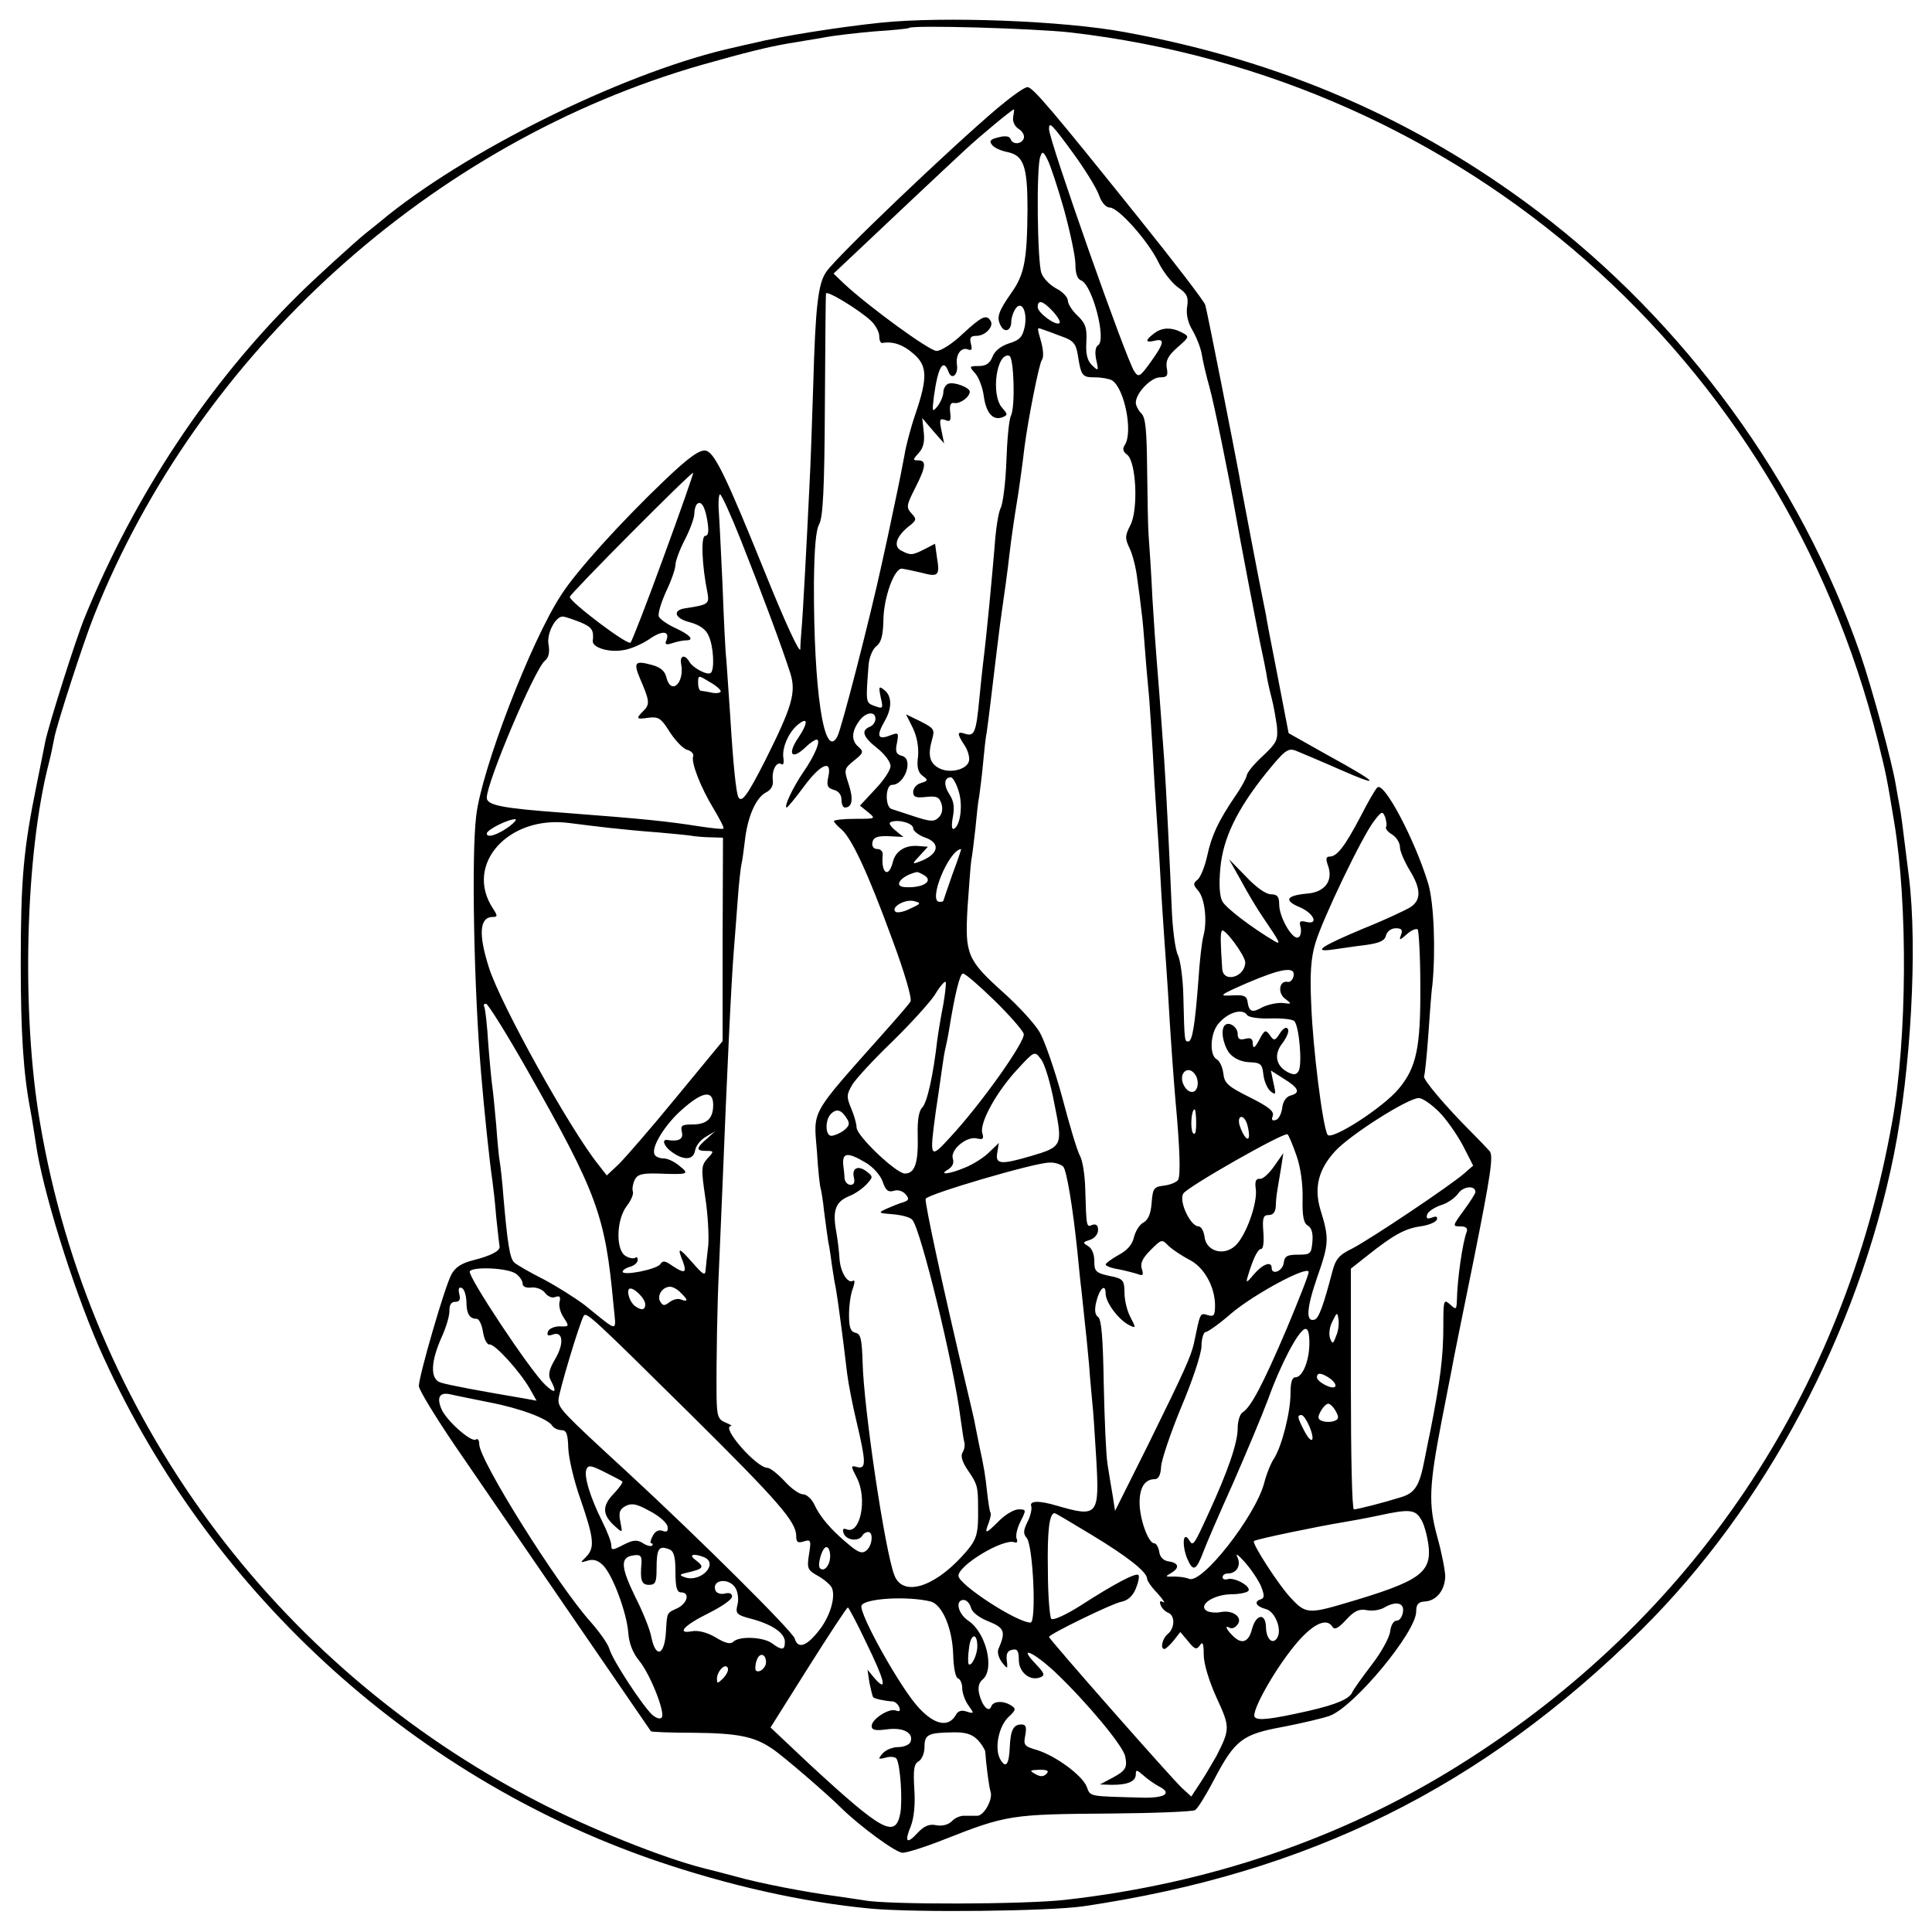
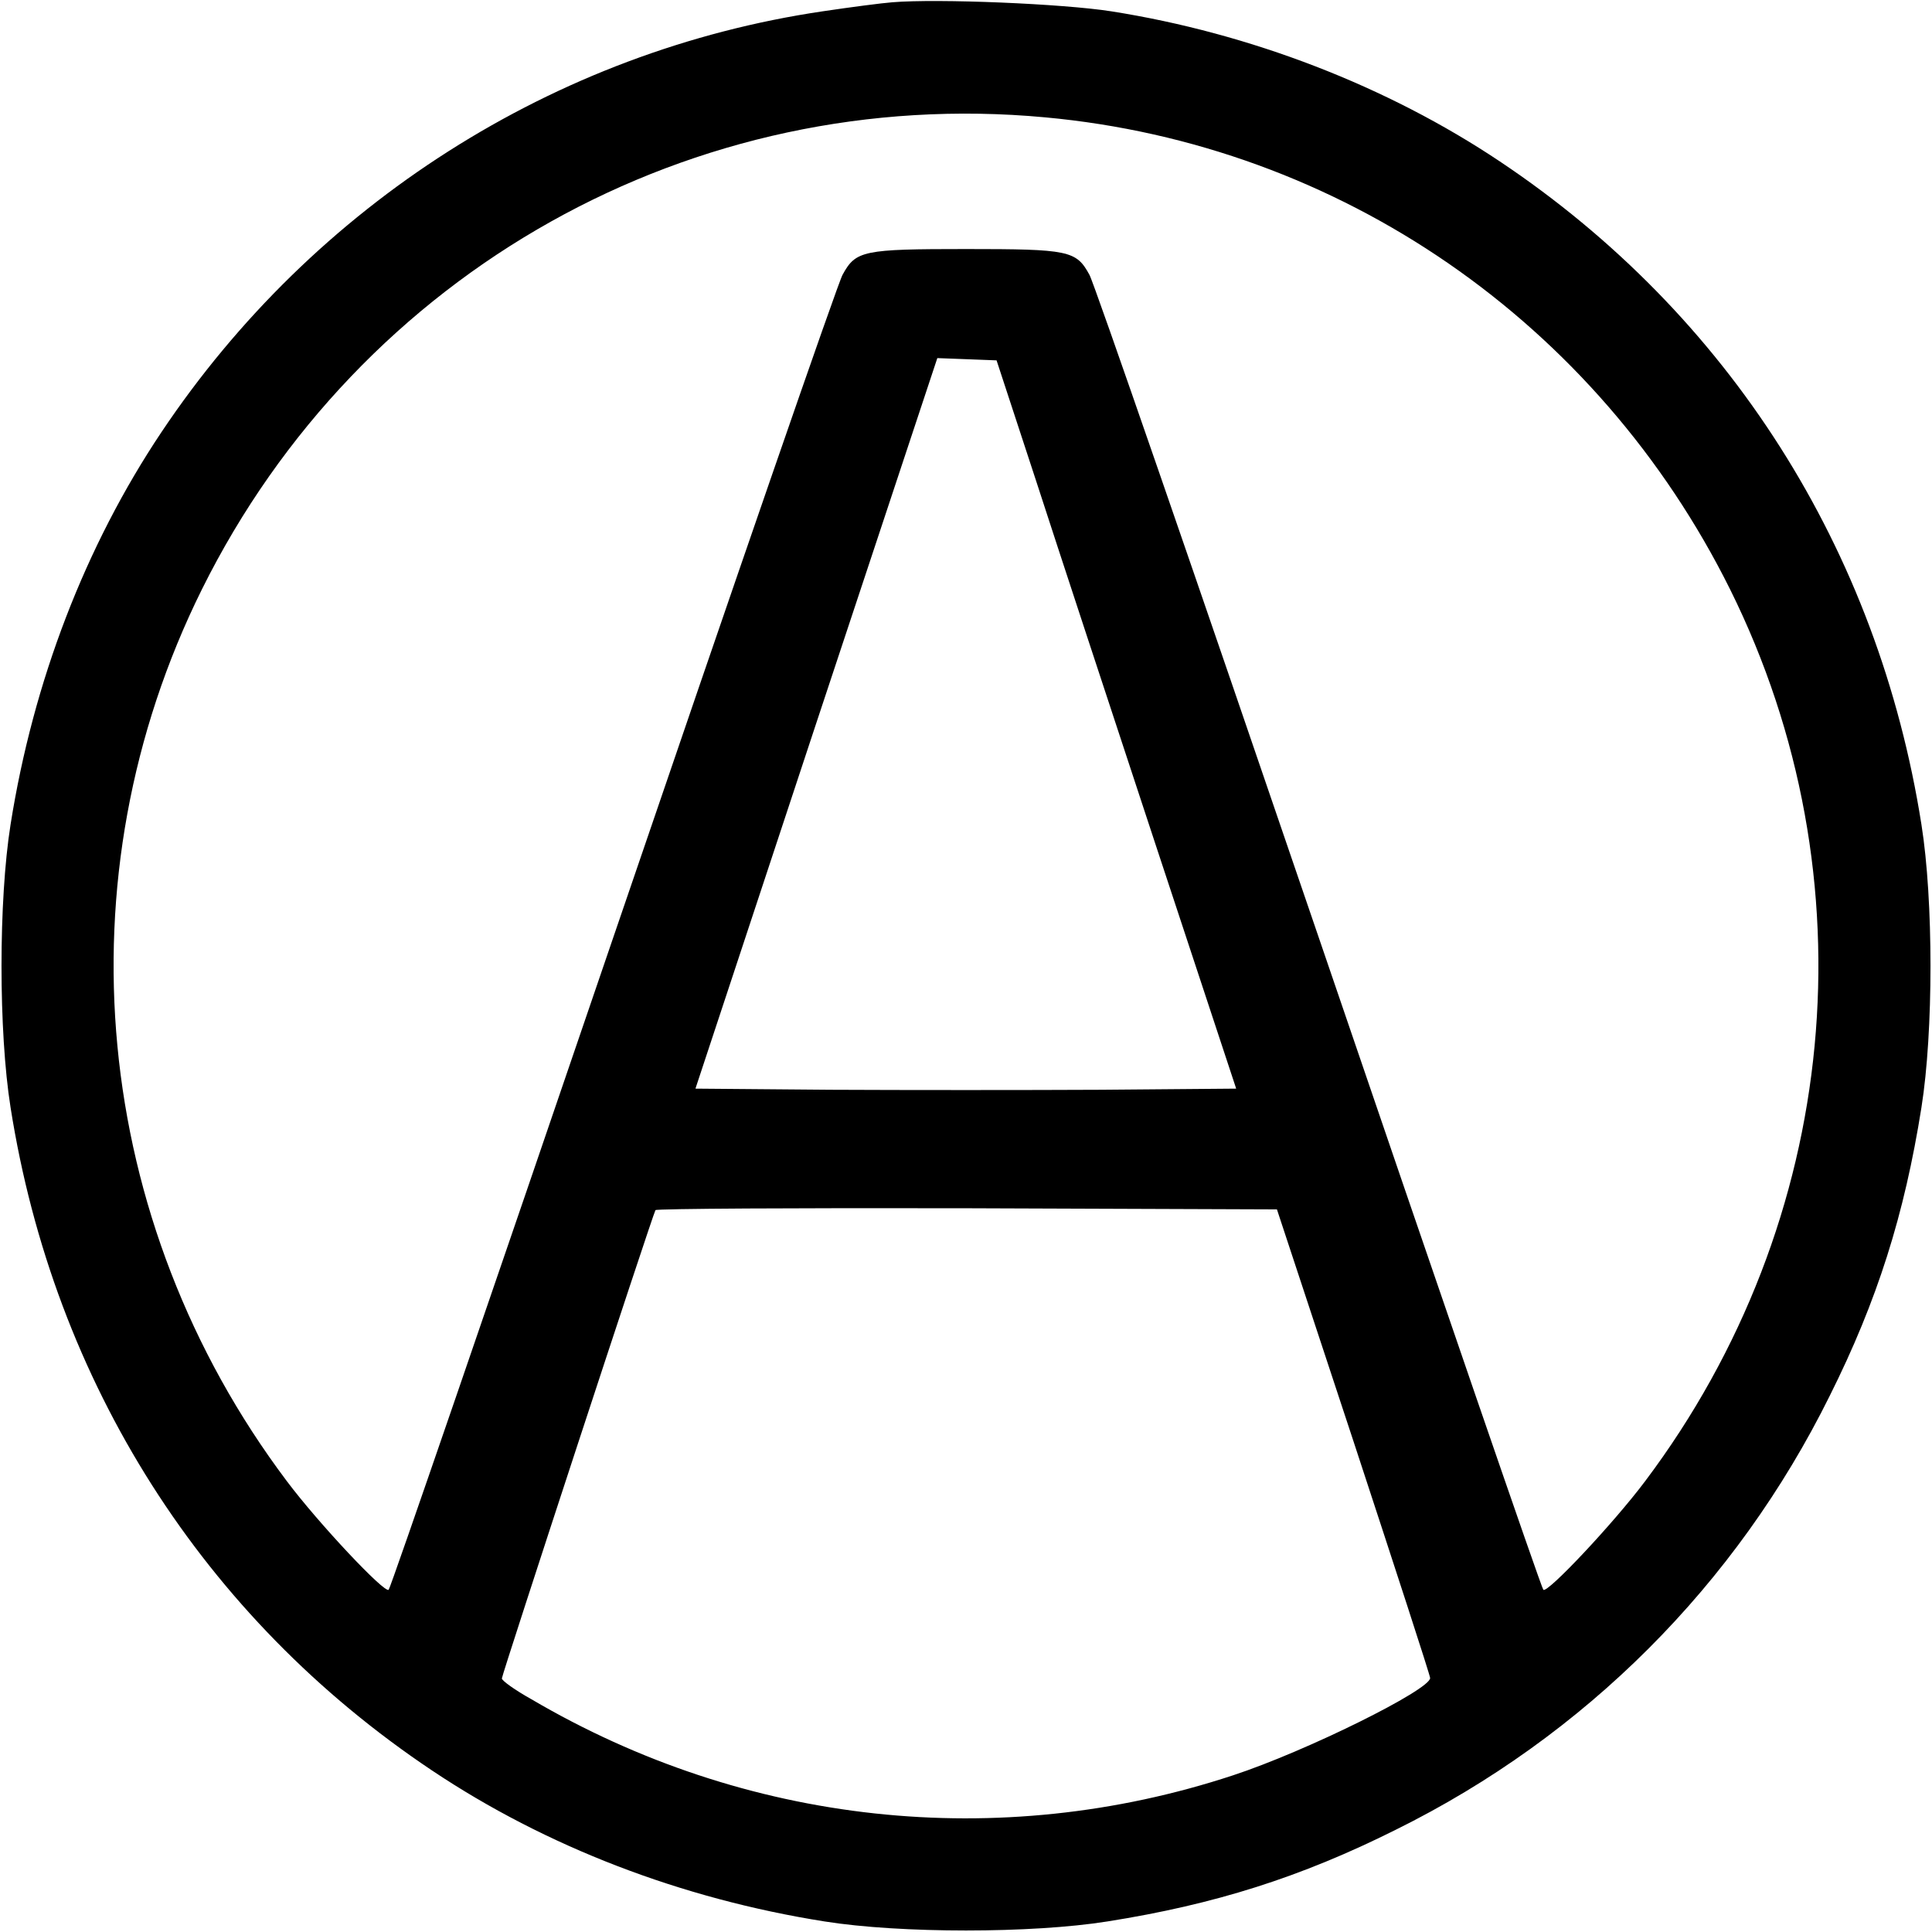
- <svg xmlns="http://www.w3.org/2000/svg" version="1" width="682.667" height="682.667" viewBox="0 0 512 512">
-   <path d="M233.5 6c-11.4 1.2-26.6 3.6-34.2 5.5-1.3.3-3.3.7-4.4 1-27.6 6-68.6 25.9-91.9 44.4-2.4 2-5.3 4.3-6.3 5.1-2.7 2.2-13.4 11.9-17.6 16.1-23.8 23.5-43.4 53.1-56.6 85.4-2.4 5.8-9.5 28.3-10.5 33-.4 2.2-1.5 7.4-2.3 11.5-3.5 17.2-4.2 25-4.2 47.5 0 18.3.7 28.9 2.5 38.4.5 2.6 1.1 6.6 1.5 9.1 1.7 12.2 9.7 37.8 16.6 53.7 28 63.7 82.1 113.8 147.4 136.3 19.6 6.7 39.2 11.1 57.2 12.8 12.2 1.1 46.9.7 56.3-.6 59.8-8.8 105.7-31.5 148-73.3 32.7-32.4 57.4-78.7 66.9-125.9 4.5-22.5 6.3-54.8 4-73.5-1.8-14.6-2.1-16.9-2.5-18.9-.2-1.2-.7-3.7-1-5.6-.9-5.7-6.3-25.7-9.4-34.7-15.9-45.8-46.5-87.8-85.6-117.4C375.1 31.5 339.3 16 298 8.5c-16.2-3-47.8-4.2-64.5-2.5zm50.2 2.6c104.2 12.1 188.6 86.3 214 187.9 2.2 8.9 2.3 9.4 4.3 21.5 3.6 21.8 3.4 57.1-.5 79-12.8 72.4-53 132.2-115 170.9-30.9 19.3-66 31.3-104.4 35.6-10.9 1.2-47.1 1.3-53.1.1-1.4-.2-4.7-.7-7.4-1.1-7.2-.9-20.3-3.4-26.6-5.2-3-.8-6.8-1.8-8.5-2.2-11-2.8-30.2-10.5-44.1-17.7-70-36.1-118.7-102.5-131.8-179.9-5-29.1-3.9-71.3 2.4-95.5.5-1.9 1.1-4.9 1.4-6.5.7-3.6 7.6-25 10.5-32.3C52.6 93.5 114.4 37.6 186.3 17.1c11.3-3.2 17.4-4.7 22.7-5.6 1.9-.3 6-1 9-1.5 3-.6 9.3-1.3 14-1.7 4.7-.3 8.7-.7 8.9-.9 1-.8 32.8.1 42.8 1.2z" />
-   <path d="M264.3 28.7C251.7 39.4 222 67.7 219 72c-2.2 3.1-2.9 9-3.5 30.5-.3 9.3-.7 21.3-1 26.5-.7 14.7-1.8 35.2-2.1 38-.1 1.4-.3 3.6-.3 5-.1 1.5-4.1-7.2-9.5-20.6-9.8-24.2-13-31-15.3-31.9-1.6-.6-4.5 1.4-11.3 7.9-11.6 11.1-23.3 24-27.3 30.3-8 12.2-21.1 46.3-22.5 58.5-1.3 10.5-.6 45.8 1.3 68.3.8 9.6 2.2 23.1 3 28.5.2 1.4.7 5.6 1 9.5.4 3.8.8 7.4.9 7.8.2 1.2-2.3 2.5-7.1 3.7-3.1.8-4.7 1.9-5.7 3.8-1.8 3.4-8.6 26.9-8.6 29.5 0 1 4.4 8.2 9.7 16 9.7 14.2 51.4 74.9 51.8 75.5.2.2 5.2.4 11.1.4 12 .1 16.3 1 21 4.2 2.9 1.9 14.7 12.1 18.3 15.7 5 4.9 14.5 11.9 16.3 11.9 1.1 0 5.9-1.5 10.7-3.4 17-6.7 18-6.8 44.6-7 11.6-.1 21.5-.5 22.2-.9.7-.4 2.9-4 4.9-7.8 5.7-10.9 7.6-12.3 18.6-14.3 5.1-1 10.6-2.3 12.2-2.9 6.5-2.4 22.9-22.2 22.9-27.6 0-2 .6-2.6 2.4-2.7 3-.2 5.2-3 5.3-6.6 0-1.5-.9-6.2-2.1-10.5-2.4-8.7-2.2-13.4 1.2-31 1.2-6 2.3-11.9 2.6-13.3.2-1.4 2.9-14.6 5.9-29.4 4.4-22 5.2-27.2 4.2-28.5-.7-.8-3-3.2-5-5.2-6.6-6.6-12.9-14-12.4-14.7.2-.4.7-5.2 1.1-10.7.4-5.5.8-11.6 1.1-13.5.9-9.1.4-21.8-1.1-26.8-3.5-11.6-11.8-27.3-13.5-25.5-.5.4-2.5 3.9-4.5 7.8-4.1 7.8-6.2 10.5-8.1 10.5-1 0-1.1.6-.5 2.3 1.5 4-.7 7.1-5.4 7.5-5.6.5-6.4 1.8-2.1 3.6 3.8 1.6 5.2 4.8 1.7 3.9-1.6-.4-1.9-.1-1.4 1.5.2 1.1 0 2.3-.6 2.6-1.5.9-5.1-5.3-5.1-8.7 0-2.1-.5-2.7-2.2-2.7-1.3 0-4-1.9-6.6-4.7l-4.5-4.6 3.2 5.7c1.7 3.2 4.4 7.7 6 10 4.3 6.3 4.6 7 3 6.1-6.1-3.6-13.1-8.9-14-10.7-.7-1.4-.9-4.5-.5-8.7.7-7.9 4.4-15.6 12.2-25.3 4.8-5.9 5.7-6.6 7.7-5.9 1.2.5 6.5 2.7 11.7 5 11.6 5.1 10.5 3.7-3.2-3.8l-10.3-5.8-2.2-11.4c-1.2-6.3-2.5-12.8-2.8-14.4-.3-1.7-.8-4.1-1-5.5-.3-1.4-.7-3.6-1-5-.3-1.4-1.7-8.6-3.1-16-1.4-7.4-2.8-14.6-3-16-1.2-6.5-8.5-43.7-9-45.2-.3-1-8.2-11.3-17.6-23-23.1-28.8-28.1-34.7-29.5-34.7-.7-.1-4.3 2.5-8 5.6zm4.2 2.3c-.2 1.2.4 2.5 1.5 3.2 1 .6 1.6 1.8 1.3 2.5-.6 1.6-3 1.7-3.5.1-.3-.7-1.4-.9-3.2-.4-2.2.5-2.5 1-1.7 2 .6.8 2.5 1.6 4.1 1.9 4.3.9 5.3 3.8 5.3 15.1-.1 13.4-.8 17.3-4.2 22.1-3.5 5-4.1 6.6-2.9 8.8 1 2 2.8 1.4 2.8-1.1 0-.9.5-2.4 1-3.2 1.6-2.6 3.3.3 2.6 4.4-.6 2.9-1.3 3.7-4.2 4.6-2.2.7-3.9 2.1-4.4 3.6-.7 1.7-1.7 2.4-3.6 2.4-2.6 0-2.6.1-1 1.9 1 1.1 2 3.8 2.3 6 .6 4.5 2.4 6.6 4.9 5.7 1.5-.6 1.5-.8 0-2.5-3.1-3.4-1.5-14.9 1.9-13.8 1.2.5 1.6 13.6.4 15.9-.5.9-1 6.3-1.2 12-.2 5.6-.9 11.2-1.5 12.4-.6 1.1-1.3 5.6-1.6 10-.6 7.2-2 22.6-3.1 31.4-.2 1.9-.7 6.2-1 9.5-.8 8.5-1.3 9.7-3.6 9-2.3-.8-2.4-.2-.3 3 .9 1.3 1.4 3.2 1.2 4.1-.4 2.3-5 3.5-7.9 2-2.5-1.3-3.1-3.4-1.9-7.6.8-2.7.5-3-3-4.8l-3.9-1.9 1.8 3.6c1.1 2.3 1.6 5 1.4 7.5-.4 2.9 0 4.3 1.2 5.2 1.5 1.1 1.5 1.3-.4 1.9-1.2.3-2.1 1.4-2.1 2.4 0 1.3.7 1.6 3.4 1.3 2.8-.3 3.5 0 4.1 1.8.4 1.4.2 2.7-.7 3.6-1.2 1.2-2.1 1.2-6.4-.2-2.7-.9-5.5-1.8-6.1-2-1.8-.5-1.7-6.4.1-6.4 3.4 0 5.8-6.9 2.6-7.7-1.5-.4-1.8-1.1-1.3-3.4.5-2.8.5-2.9-2.1-1.9-3 1.1-3.4 0-1.1-4 1.9-3.3 1.9-6.5-.1-8.1-1.5-1.2-1.6-1-1 1.9.7 3 .6 3.1-1.6 2.3-2.4-.9-2.4-.7-1.6-11.1.2-1.9 1.1-4.1 2.1-4.8 1.2-.9 1.7-2.8 1.8-6.5 0-6.2 2.9-14.3 5-14 .7.1 3.1.6 5.2 1.1 4.4 1.2 4.8.7 4-4.1l-.5-3.6-2.9 1.5c-3.2 1.6-3.6 1.6-6.1.3-2.1-1.1-1.3-3.7 1.9-6.3 2.2-1.7 2.3-2 .9-3.5-1.5-1.6-1.4-2.2.9-6.7 2.9-5.7 3.1-7.4.8-7.4-1.5 0-1.4-.2.2-2 1.2-1.3 1.6-3 1.3-5.5l-.4-3.7 2.9 3.4 2.9 3.3-.7-3.4c-.6-2.9-.5-3.3 1-2.8 1.3.6 1.6.2 1.3-2.1-.2-1.8.1-2.6 1.1-2.4 1.5.3 4.1-1.6 4.1-3 0-1.1-4.2-2.7-5.7-2.1-.7.3-1.3 1.3-1.3 2.2 0 1-.7 2.6-1.5 3.7-1.5 1.8-1.5 1.6-1-2.6 1.1-7.9 2.5-10.2 3.9-6.4.8 2.2 2.6.7 2.2-1.9-.4-2.7 1.1-4.8 2.9-4.1 1 .4 1.2 0 .8-1.5-.4-1.6-.1-2.1 1.5-2.1 2.3 0 4.7-2.5 3.7-4-1.1-1.8-2.4-1.1-7.4 3.5-2.6 2.5-5.7 4.5-6.9 4.5-1.9 0-17.8-11.6-24.5-17.8l-2.8-2.7 6.9-6.5c7.4-7 21.3-20.1 28.2-26.5 3.9-3.6 12.2-10.5 12.7-10.5.1 0 0 .9-.2 2zm15.9 9.6c3 4.1 6.1 9.1 6.8 11 .7 2.1 1.9 3.4 2.9 3.4 2.3 0 10.2 8.9 12.9 14.5 1.2 2.5 3.5 5.4 5.1 6.6 2.5 1.7 2.9 2.6 2.5 5.2-.3 2 .2 4.2 1.4 6.2 1 1.7 2.2 4.6 2.5 6.5.3 1.9 1.2 5.7 2 8.5 1.2 4.2 5.3 24.4 6.9 33.5.6 3.7 6.4 34.1 7.1 37 .3 1.4.8 3.8 1.1 5.5.2 1.6.9 4.6 1.4 6.5.5 1.9 1.1 5.3 1.4 7.5.3 3.6 0 4.3-3.7 7.8-2.3 2.1-4.2 4.4-4.3 5.2-.1.7-1.5 3.3-3.2 5.7-4.3 6.4-6.1 10.1-7.3 15.7-.6 2.7-1.7 5.5-2.5 6.2-1.3 1-1.2 1.4.1 2.9 1.8 2 2.5 8.2 1.4 12.1-.4 1.5-1 6.7-1.3 11.5-.9 11.9-1.6 16.4-2.7 16.4-1 0-1 0-1.3-12-.1-4.7-.8-9.5-1.4-10.8-.7-1.2-1.5-7-1.7-13-.5-11.7-1.4-30.5-2-39.2-1-14.1-1.7-22.8-2-26.5-.2-2.2-.7-9.4-1.1-16-.3-6.6-.8-14-1-16.5-.2-2.5-.3-10.4-.4-17.7-.1-10.2-.4-13.6-1.5-14.7-.8-.8-1.5-2.1-1.5-2.9 0-2.5 4-6.7 6.4-6.7 1.9 0 2.2-.4 1.8-2.5-.3-1.9.3-3.2 2.8-5.4 3.2-2.8 3.3-2.9 1.2-4-2.7-1.4-5.3-1.4-7.4.3-2.4 1.8-2.3 2.5.2 1.9 2.8-.7 2.5.7-1.1 5.7-2.8 3.9-3.2 4.1-4.3 2.4-2.1-3-22.6-61.2-22.6-64.2 0-2.1.7-1.4 6.4 6.4zm-2.4 15c1.6 5.9 3 12.4 3 14.5 0 2.3.5 3.9 1.5 4.2 3 1.2 6.8 15.8 4.5 17.2-.7.4-.9 1.9-.5 3.8.7 3.1.6 3.1-1.1 1.5-1.3-1.3-1.7-3-1.5-6.3.2-3.7-.3-4.9-2.4-6.9-1.4-1.3-2.5-3.1-2.5-3.9 0-.9-1.4-2.4-3-3.2-1.7-.9-3.5-2.7-4-4.1-1.1-2.8-1.4-28.3-.3-30.9.5-1.5.8-1.4 1.9.8.7 1.3 2.7 7.3 4.4 13.3zM230.8 85c1.2 1.1 2.2 3 2.2 4 0 1.1.3 1.9.8 1.9 2.7-.5 5.5.4 8.1 2.7 3.9 3.2 4 6.4.7 16.1-1.3 3.8-2.6 8.8-2.9 10.9-.4 2.1-1.5 7.9-2.6 12.9-1 4.9-2.6 12.3-3.5 16.3-3 13.8-10.6 43.4-11.7 45.4-3.5 6.5-6.3-12.2-6.2-40.8.1-8.9.5-13.9 1.4-15.5 1-1.8 1.4-9.6 1.5-31.4.1-16 .2-29.3.3-29.7.1-1 8.8 4.3 11.9 7.2zm48.2-2.5c1.3 1.4 2.1 2.8 1.8 3.1-.9.9-5.8-2.7-5.8-4.2 0-2.1 1.4-1.7 4 1.1zm2.2 6.6c3.2 1.1 3.9 1.9 4.4 4.8.9 5.8 1.2 6.1 4.6 6.1 1.8 0 3.8.4 4.5.8 3.3 2.1 5.6 13.7 3.4 17.1-.7 1-.5 1.8.6 2.6 2.4 1.8 3 14.4.9 18.6-1.5 2.9-1.5 3.6-.2 6.3.8 1.7 1.7 5.3 2 8.1.4 2.7.9 6.6 1.1 8.5.3 1.9.7 6.9 1 11 .3 4.1.8 9.3 1 11.5.2 2.2.6 8.9 1 15 .3 6 .8 13.5 1 16.5.2 3 .7 10.2 1 16 .3 5.8.8 13 1 16 .2 3 .7 9.5 1 14.5.7 12.4 1.5 23.1 2 29 1.2 12.9 1.4 20.1.7 21.2-.4.6-2.1 1.3-3.7 1.5-2.7.3-3 .7-3.3 4.5-.2 2.9-.9 4.6-2.2 5.3-1 .5-2.1 2.3-2.5 3.9-.4 1.9-1.8 3.5-4.1 4.7-1.8 1-3.4 2.2-3.4 2.5 0 .4 1.6 1 3.6 1.3 1.9.4 4.2 1 5.1 1.3 1.2.5 1.4.1.9-1.4-.5-1.5.2-2.9 2.3-5 2.9-2.9 3-3 4.8-1.1 1.1 1 3.5 2.6 5.4 3.6 3.9 1.9 6.8 7 6.9 12 0 2.9-.3 3.2-2 2.7-2-.6-1.9-.7-3.6 7.5-.8 3.5-2.4 7.1-12.2 27l-8.7 17.4-.6-3.9c-.4-2.2-1-6-1.4-8.5-.4-2.5-.8-12.1-1-21.4-.2-12-.6-17-1.5-17.6-.8-.5-1-1.8-.5-3.9.8-3.5 2.5-5.2 2.5-2.3 0 2.3 3.3 6.8 6.1 8.3 2 1 2 .9.5-2-.9-1.6-1.6-4.6-1.6-6.5 0-3.1-.4-3.6-2.7-4.2-5-1-5.3-1.3-5.3-4.3 0-1.8-.7-3.4-1.7-3.9-1.4-.9-1.4-1 .5-1.6 1.3-.4 2.2-1.6 2.2-2.6 0-1.3-.5-1.7-1.5-1.4-1.6.7-1.6.7-1.9-9.6-.1-3.6-.7-7.5-1.4-8.7-.7-1.2-2.8-8.2-4.7-15.5-2-7.3-4.7-15.1-6-17.3-1.3-2.2-5.5-6.8-9.4-10.3-9.8-8.8-10.4-10.2-9.7-22.6.4-5.6.8-11.3 1-12.6.3-1.4.7-5.2 1.1-8.5.3-3.3.7-7.1 1-8.5.2-1.4.7-5.2 1-8.5.3-3.3.7-7.1 1-8.5.2-1.4.6-4.5.9-7 1.1-9.2 2.7-22.6 3.1-25 .7-4.8 1.5-10.5 2-15 .5-4.4 1.5-11 2-14 .3-1.5 1.6-10.9 2-14.5 1-7.7 3.9-22.2 4.6-23.1.5-.6.4-2.5-.1-4.5-1.2-4.3-1.3-4.2.3-3.6.6.2 2.9 1 4.9 1.8zm-105.3 58.4c-4.4 12.1-8.4 22.4-8.8 22.8-.8.8-16.1-10.8-16.1-12.1 0-.8 32.3-33.3 32.7-32.9.1.2-3.4 10.2-7.8 22.2zm20.5-4.2c5.2 13.1 11 28.6 13.1 35.3 1.5 5 .4 8.7-6.8 23.1-4.6 9-6.1 11.1-7 9.6-.6-1-1.4-8.5-2.2-21.8-.4-5.5-.8-12-1-14.5-.3-2.5-.7-11.3-1-19.5-.4-8.3-.8-17.1-1-19.8-.2-2.6 0-4.7.3-4.7.4 0 2.9 5.5 5.6 12.3zm-8.9-5c.4 2.5.2 3.7-.6 3.7-1.2 0-.9 7.8.6 15.2.5 2.8.2 3.1-5.9 4-3.5.5-2.8 2.7 1.2 3.7 2.6.7 4.3 1.9 5 3.6 1.3 2.8 1.6 8.8.6 9.8-.8.8-4.7-1.2-5.7-2.9-1.2-2.1-2.6-1.7-2.2.5 1 5.1-2.7 8.5-3.9 3.6-.4-1.7-1.6-2.7-3.9-3.3-4.4-1.2-4.9-.7-3.1 3.6 2.5 5.8 2.7 6.8 1 8.5-2.2 2.2-2 2.4 1.3 1.9 2.6-.3 3.3.1 5.6 3.8 1.5 2.3 3.6 4.5 4.6 4.7 1.1.3 1.8 1.1 1.6 1.7-.6 1.7 2 8.3 5.4 13.9 1.6 2.7 2.9 5.1 2.6 5.3-.2.2-3-.1-6.3-.6-8.9-1.4-15-2-35.9-3.6-16.5-1.2-20.5-2-20.5-4 0-4.1 12.7-34.1 15.4-36.3 1-.8 1.3-2.2 1-4.1-.7-3 1.9-7.9 3.9-7.6.7.1 2.7.8 4.5 1.5 3.1 1.3 3.6 2.1 3.3 4.9-.3 1.7 4.1 3.2 8 2.5 1.8-.2 4.8-1.5 6.8-2.8 3.5-2.5 5.7-2.4 4.7.2-.5 1.1-.1 1.3 1.7.7 1.2-.4 2.8-.7 3.5-.7 2.3 0 1.2-1.4-2.7-3.2-2.2-1-4.2-2.4-4.5-3.1-.3-.8.6-3.7 1.9-6.6 1.4-2.9 2.5-6.1 2.5-7.1s1.1-4 2.5-6.7 2.5-5.8 2.5-6.8.3-2.2.7-2.6c1.1-1.1 2.2.7 2.8 4.7zm3.5 44.9c0 .4-1 .6-2.2.4-1.3-.3-2.6-.5-3-.5-.5-.1-.8-1-.8-2.2 0-2 .1-2 3-.2 1.7.9 3 2.1 3 2.5zm41 7.3c0 .9-.7 1.8-1.5 2.1-2.4 1-1.8 2.7 2 5.7 1.9 1.5 3.5 3.6 3.5 4.7s-1.8 3.8-4.1 6.2l-4 4.3 2.1 1.7c2.2 1.8 2.1 1.8-3.4 1.8-3.1 0-5.6.3-5.6.6s.9 1.3 2 2.2c2.7 2.4 6.9 11.2 13.4 29 3.4 9.1 5.3 15.8 4.9 16.6-.4.7-3.6 4.4-7 8.2-19.9 22.4-18.7 20.3-17.8 31.6.3 5.1.8 9.5 1 9.8.1.3.6 3 .9 6.1.4 3.1.9 6.7 1.1 8 .3 1.3.7 4.1 1 6.4.3 2.2.8 5.1 1.1 6.5.2 1.4.6 3.8.8 5.5 1.1 8 1.6 12.4 2.1 16.5.3 2.5 1.4 8.2 2.5 12.8 2.5 10.6 2.6 12.6.2 12-1.8-.5-1.8-.4-.1 2.9 2.8 5.5.9 15-2.7 13.6-1-.4-1.2 0-.8 1.1.7 1.8 3.9 2.2 4.9.6.3-.6 1-1 1.6-1 1.4 0 1.1 3.6-.5 4.9-1.1.9-2.1.6-4.7-1.6-4.7-3.9-7.6-7.3-9.1-10.6-.7-1.5-2.1-2.7-3-2.7-1 0-3.2-1.6-4.9-3.5-1.8-1.9-3.8-3.5-4.5-3.5-2.9 0-12.4-10.8-9.7-11.1.5 0-.2-.4-1.4-.9-2-.8-2.3-1.7-2.4-6.7-.1-9.6.2-25.3.6-33.3.2-4.1.6-14.7 1-23.5 1.1-27.5 2.3-53.8 3-62 .2-2.8.7-8.6 1-13 .3-4.4.8-8.7 1-9.5.2-.8.6-3.6.9-6.2.7-6.3 2.9-11.4 5.6-12.8 1.4-.7 2-1.9 1.8-3.3-.3-2.6 1-5 2.3-4.2.5.4.7-.4.5-1.7-.4-2.6 1.4-6.8 3.9-8.8 2.7-2.2 2.7-.4 0 3.6-2.9 4.3-1.7 5.9 1.9 2.5 1.2-1.2 2.6-2.1 3-2.1 1.3 0-.5 4.3-3.5 8.6-2.8 4.1-5.3 9.4-4.4 9.4.2 0 2.3-2.5 4.5-5.5 4.5-6.1 7.6-7.4 6.5-2.6-.5 2.3-.2 2.9 1.4 3.4 1.3.3 2.1 1.3 2.1 2.6 0 1.2.4 2.1.9 2.1 2 0 2.3-2.3 1-6.2-1.3-3.9-1.2-4.1 1.5-6.3 2.4-1.9 2.5-2.3 1.2-3.5-2-1.6-2-4 0-6.8 1.7-2.5 4.4-2.9 4.4-.7zm22 19c1.2 3.6.6 9-1.1 10.1-.7.4-.8-.7-.4-3 .5-2.6.3-4.3-.9-6.1-1.6-2.5-1.4-4.5.4-4.5.5 0 1.4 1.6 2 3.5zm113.3 9.7c-.2.4.5 1.3 1.7 2 1.1.7 2 2.2 2 3.3 0 1.1 1.2 3.8 2.5 6 3.1 5 3.2 8 .3 9.9-1.3.8-6.8 3.4-12.3 5.6-11.5 4.8-14 6.5-8 5.6 2.2-.3 6.1-.9 8.7-1.2 3.4-.5 4.8-1.1 5.1-2.5.3-1.1 1.4-1.9 2.6-1.9 1.5 0 1.9.4 1.4 1.7-.6 1.6-.4 1.6 1.5-.1 1.2-1.1 2.5-1.6 2.9-1.3.3.4.7 7.1.7 15 .1 16.2-1 21.6-5.7 27.2-4 4.9-17.9 13.9-18.9 12.2-1.3-2.3-3.9-23.2-4.3-34.3-.4-8.2-.1-12.6 1.1-16.5 1.9-6.4 12.5-28.5 15.6-32.4 2-2.6 2.2-2.6 2.9-.9.3 1 .5 2.2.2 2.6zM135 219c-3 2.2-6 3.2-6 1.9 0-1 5.6-3.8 7.5-3.8.6 0-.1.8-1.5 1.9zm26.5.4c2.8.3 8.6.9 13 1.2 4.4.4 8.7.8 9.5 1 .8.1 2.9.3 4.5.3l3.1.1-.1 27v26.9l-12.2 14.8c-6.7 8.2-13.6 16.1-15.3 17.8l-3.2 3-2.1-2.7c-7.6-9.4-26-42.6-29.1-52.3-2.9-9-2.5-13.5 1-13.5 1.3 0 1.3-.3 0-2.3-7.6-11.6 4.1-24.7 20.2-22.6 3.1.4 8 1 10.7 1.3zm80.5.1c0 .7 1.4 1.8 3 2.4 4.5 1.5 3.8 4.6-1.5 6.5-1.8.7-1.8.5.2-1.6l2.2-2.4-2.5-.2c-3.5-.3-6.1 1.3-6.8 4.3-1.1 4.3-3.1 3-2.7-1.8.2-1-.5-1.7-1.4-1.7-1 0-1.5-.7-1.3-1.8.3-1.3 1.3-1.7 4.3-1.6l3.9.2-2.2-1.8c-1.4-1.2-1.8-2-1-2.2 2.1-.7 5.8.4 5.8 1.7zm10.4 12.2c-1.3 3.8-2.4 6.9-2.4 7 0 .2-.4.3-1 .3-3.2 0 2.4-13.7 5.7-14 .1 0-.9 3-2.3 6.7zm-7.4.3c2.5 1.6-.6 3.4-5.2 3.1-3.3-.2-.9-3.1 3.2-4 .3 0 1.2.4 2 .9zm-3.8 8.8c-1.7.9-3.5 1.2-3.9.8-1.3-1.2 2.6-3.4 4.9-2.8 2 .5 1.9.7-1 2zM330 255c0 4-5.9 5.6-6.1 1.7-.5-7.3-.5-9.3-.1-10 .5-1.1 6.1 6.4 6.2 8.3zm12.8 3.7c-.2 1-1 1.7-1.6 1.5-2.2-.4-2.7 3-.6 4.5 1.8 1.4 1.8 1.4-.7 1.1-1.5-.1-3.8.4-5.3 1.1-2.8 1.6-3.6 1.3-4-1.5-.2-1.5-1.1-1.8-4.2-1.6-3.6.2-3.2-.1 4.1-3.3 9.1-3.9 12.9-4.5 12.3-1.8zm-79.3 6.4c4 3.9 7.5 7.9 7.8 8.9.5 1.9-11.3 18.6-19.6 27.5-5.3 5.8-5.4 5.5-3.7-7 .6-3.9 1.3-8.8 1.6-11 .3-2.2.7-4.7.9-5.5.2-.8.7-3.1 1-5 1.6-9.9 2.9-15 3.7-15 .6 0 4.3 3.2 8.3 7.1zm-13.5 1c-.6 3-1.3 7.2-1.6 9.4-1.1 9.6-2.7 16.7-4 18-.9.9-1.3 3.4-1.2 7.2.2 7.4-.7 10.3-3.4 10.3-2.3 0-12.8-10-12.8-12.2 0-.9-.6-3.1-1.4-5-1.3-3.1-1.3-3.7.3-6.4 1-1.6 5.8-6.8 10.6-11.4 4.8-4.7 9.8-10.2 11.2-12.3 1.3-2.2 2.6-3.7 2.9-3.5.2.3-.1 2.9-.6 5.9zm-110.2 17.6c18.6 32.8 20.6 38.4 22.8 62.3.7 7.3 1.6 7.3-7.6-.1-2.5-1.9-7.4-5-11-6.9-3.6-1.8-7-3.8-7.7-4.4-1.2-1.1-1.8-4.9-2.9-17.6-.3-4.1-.8-8.3-1-9.4-.2-1-.6-5.3-.9-9.5-.4-4.2-.8-8.6-1-9.9-.2-1.2-.7-6.4-1.1-11.5-.3-5-.8-9.5-1.1-10-.2-.4 0-.7.5-.7s5.5 8 11 17.7zM330.5 269c.4.6 3.1 1 6.1.9 3-.1 5.9.2 6.4.7 1.3 1.3 2.2 11.7 1.1 13.3-.6 1-1.3 1-2.9.2-3.1-1.7-3.7-4.7-1.3-7.7 1.1-1.5 1.8-3.1 1.4-3.7-.4-.7-1.2-.2-2.1 1.1-1.3 2.1-1.6 2.1-2.7.5-1.1-1.5-1.4-1.4-2.8 1.3-1.2 2.2-1.6 2.4-1.7 1 0-1.3-.5-1.7-2-1.3-1.5.4-2 0-2-1.3 0-1.8-2.3-3.4-3.4-2.3-1.2 1.2-.5 5.1 1.2 7.4 1.2 1.4 3.1 2.3 5.3 2.4 3 .1 3.4.5 3.7 3.2.2 1.8 1 3.7 1.9 4.5 1.4 1.1 1.5.9.8-2.1l-.7-3.4 3.3 2.1c4.1 2.5 4.6 3.8 2 4.5-1.2.3-2.1 1.5-2.3 3.3-.2 1.5-.9 3-1.7 3.2-1 .3-1.2 0-.8-1.1.4-1.2-1.1-2.4-6.1-4.9-5.8-2.9-6.7-3.7-7-6.3-.2-1.7-1-3.4-1.8-3.8-1.9-1.1-1.7-6.7.4-9.3 2.5-3.1 6.5-4.3 7.7-2.4zm-51.1 23.4c2.3 11.3 2.2 11.5-6.3 14-7.9 2.3-9.4 2.2-8.8-1l.4-2.5-2.6 2.5c-1.4 1.4-4.3 3.2-6.3 4-4.2 1.8-7.3 2.1-4.5.5 1.1-.7 1.6-1.7 1.2-2.9-.7-2.3 3.7-6 6.4-5.3 1.6.4 1.9.1 1.4-1.5-.7-2.8 4-11.2 9.5-17 4.3-4.7 4.4-4.7 6-2.6 1 1.1 2.6 6.4 3.6 11.8zm37.9-4.4c-.6 2.3-3 1.6-3.9-1.2-.8-2.7 1.6-4.4 3.2-2.2.7.8 1 2.3.7 3.4zM189 292.8c0 3.7-1.7 5.2-5.6 5.2-2.7 0-3.1.3-2.7 2 .5 1.9-.9 2.6-3.9 2.1-1.6-.2-.7 1.9 1.4 3.3 3.1 2.2 5.6 2 6-.5.2-1.2 1.4-2.8 2.8-3.6l2.5-1.5-2.2 2c-2.9 2.5-2.9 3.2-.1 3.2 2 0 2.1.1.3 2-1.7 1.9-1.7 2.7-.6 10.3.7 4.5 1 10.2.8 12.7-.3 2.5-.6 5.4-.7 6.5-.1 1.7-.6 1.4-3.5-1.9-3.7-4.2-4.1-4.2-2.5-.2 1.1 3 .4 3.2-2.9 1-1.8-1.3-2.5-1.4-3.1-.4-.9 1.4-10 3.2-10 2 0-.4.9-1 2-1.3 1.1-.3 2-1.1 2-1.8s-.3-.9-.6-.6c-.4.3-1.5.2-2.5-.4-2.8-1.4-2.6-9.7.2-13.3 1.1-1.4 1.9-3.2 1.6-3.9-.2-.6 0-2 .5-3 .7-1.5 2-1.8 6.1-1.7 8.2.3 8.5.2 5.8-2-1.3-1.1-3.1-2-4.2-2-1 0-2.1-.4-2.4-1-1.1-1.8 2.7-8 7.3-12 5.4-4.8 8.2-5.2 8.2-1.2zm192.4 1.9c2 2 4.8 6.1 6.3 8.9l2.7 5.3-2.4 2.1c-3.8 3.3-25 17.5-29.7 19.9-3.5 1.7-4.4 2.8-5.3 6.4-2.2 8.4-3.5 12.1-4.6 12.4-2.4.8-2.2-2.9.7-11.3 3.1-8.8 3.2-10.2.8-17.9-1.7-5.8-.5-10.6 3.9-15.4 3.9-4.3 19.3-14.1 22.2-14.1 1 0 3.4 1.7 5.4 3.7zm-157 1.7c.9 1.3.7 2-.8 3.2-1.1.8-2.6 1.4-3.3 1.4-1.6 0-1.7-4.2-.1-5.8 1.5-1.5 2.8-1.1 4.2 1.2zm92.6 1.3c0 2.4-.3 3.3-.9 2.5-.7-1.2-.4-6.2.5-6.2.2 0 .4 1.7.4 3.7zm13.4-.1c.3.9.6 2.3.6 3.2 0 2.1-1.5.5-2.5-2.6-.7-2.5.9-3.1 1.9-.6zm13.2 8.7c1.1 3.1 1.7 7.7 1.6 11.4-.1 4.7.3 6.5 1.4 7.1 1 .6 1.4 2 1.2 4.3-.3 3.2-.5 3.4-3.8 3.4-2.9 0-3.6.4-3.8 2.2-.3 2.2-3.2 3.3-3.2 1.3 0-1.9-2.4-1-4.7 1.7-1.8 2.2-2.2 2.4-1.7.8 1.4-4.8 2.7-7.5 3.6-7.5.6 0 .8-2 .6-4.5-.3-3.8 0-4.5 1.4-4.5 1.2 0 1.8-.8 1.9-2.3 0-1.2.2-3.1.4-4.2s.6-3.8 1-6l.6-3.9-2.4 3.4c-1.3 1.9-3 3.5-3.8 3.4-1.1-.1-1.4.7-1.1 2.7.5 3.7-2.6 12.4-5.4 15-3.1 2.9-7.8 1.5-8.2-2.4-.2-1.5-.9-2.7-1.6-2.7-2.1 0-5.3-6.7-4-8.7 1.1-1.8 26.6-16.3 27.6-15.7.3.2 1.4 2.8 2.4 5.7zm-114.2 1.8c1.9 1.1 3.9 3.3 4.5 5 .8 2.4 1.5 2.9 2.9 2.5 1.1-.4 2.4 0 3.2.9 1 1.2.9 1.6-.6 2.1-1.1.3-3 1.1-4.4 1.7-2.4 1.1-2.3 1.2 1.7 1.5 2.3.2 4.6.8 5.1 1.5 2.3 2.8 11 38.6 12.7 52.2.4 2.7.8 5.7 1 6.5.3.8.1 2.1-.4 2.9-.6.9-.1 2.6 1.5 4.9 2.4 3.5 2.6 4.2 2.6 9.7.1 7.6-.3 8.6-4.4 13.1-7.7 8.3-15.7 10.5-17.8 4.8-2.5-6.5-8.1-44.1-8.4-56.4-.2-6.2-.5-7.5-1.9-7.8-1.3-.3-1.7-1.4-1.7-4.7 0-2.4.4-5.5 1-7 .5-1.4.6-2.4.1-2.1-1.4.9-3.3-2.1-3.6-5.6-.1-1.8-.5-5.2-.9-7.5-1-5.5-.2-7.8 3.4-9.3 1.6-.6 3.7-2.1 4.7-3.2 1.7-1.9 1.7-2-.1-3.4-2.3-1.7-3.9-.8-3.3 1.7.3 1.2 0 1.9-.9 1.9-.8 0-1.5-.8-1.6-1.8 0-.9-.2-2.4-.3-3.2-.4-3.6 1-3.8 5.9-.9zm52.4 1.1c.9 1.2 2.5 10.7 3.7 22.3.3 2.7.7 7.5 1.1 10.5.3 3 .7 6.8.9 8.5.2 1.6.7 6.6 1.1 11 .3 4.4.8 9.1.9 10.5.2 1.4.6 7.8 1 14.3.9 15.4.5 15.9-10.5 12.7-4.7-1.4-7.3-1.3-6.7.2.2.7-.2 2.6-1 4.1-1.1 2.3-1.2 3.1-.2 4.3 1.7 2.1 2.6 22.4 1 22.4-3.6 0-19.1-10.1-19.1-12.4 0-2.8 11.8-9.9 14.8-8.9.7.3 1-.1.6-1-.3-.8.2-2.9 1.1-4.6 1.5-3 1.5-3.1-.6-3.1-1.1 0-3.4 1.3-5.1 3-3.6 3.6-4 3.7-2.8.6.5-1.3.7-2.6.5-2.7-.2-.2-.6-2.7-.9-5.4-.5-4.7-.8-6.5-2.1-12.5-.3-1.4-.7-3.6-1-5-.2-1.4-1.4-6.3-2.5-11-6-25.2-11-48.4-10.7-49.3.4-1.2 28.9-9.6 32.8-9.6 1.5-.1 3.1.5 3.7 1.1zm109.2 6.7c0 .4-1.4 2.6-3.1 4.9-3 4.1-3 4.2-.9 4.2 1.5 0 2 .5 1.7 1.4-1.1 2.8-2.5 12.6-2.6 18-.1 2.7-.2 2.8-1.8 1.3-1.7-1.5-1.8-1.2-1.8 5.6 0 8.2-.8 14.6-3.5 28.2-.6 2.7-1.2 6.1-1.5 7.4-1.3 6.8-2.5 8.8-6.3 9.9-4.8 1.5-11.5 3.2-12.4 3.2-.5 0-.8-14.3-.8-31.9v-31.9l4.3-3.4c6.8-5.4 9.9-7.2 14.1-7.8 2.2-.3 4.1-1.1 4.4-1.8.2-.8-.2-1-1.4-.5-1.2.4-1.5.2-1.2-.8.2-.8 1.9-1.9 3.6-2.5 1.8-.5 3.9-2 4.7-3.2 1.4-1.9 4.5-2.1 4.5-.3zm-254.2 21.7c.9.7 1.7 1.8 1.7 2.6s1 1.2 2.4 1c1.3-.1 2.9.5 3.6 1.5.7.9 1.9 1.4 2.7 1 1.2-.4 1.4 0 1.1 1.3-.3 1 .2 2.9 1.1 4.2 1.5 2.3 1.5 2.4-1.1 2.3-1.4 0-2.8.6-3.1 1.4-.3 1 0 1.2 1.2.8 2.8-1.1 3.2 2.3.7 6.5-1.7 2.9-1.9 4.3-1.1 5.7 1.7 3.2 1.1 3.6-1.6 1-3.9-3.7-20.6-28.8-19.9-30 .9-1.3 10.2-.9 12.3.7zM341 352.1c-6.4 15-9.5 20.8-11.7 22.2-.7.4-1.3 2.3-1.3 4.2 0 3.8-2.5 11.2-7.7 22.5-4 8.7-4.1 8.9-5.2 7.1-1.6-2.5-1.9 1.4-.5 4.9 1.6 3.7 2.4 3.3 4.4-2 .7-1.9 4.2-10 7.8-18 3.5-8 7.7-18 9.3-22.3 3.3-9.2 7.9-17.9 9.7-18.5.8-.2 1.2.9 1.2 3.7 0 4.7-1.8 9.1-3.7 9.1-.9 0-1.3 1.4-1.3 4.2 0 5.1-2.3 14-4.3 17.2-.9 1.3-2.1 4.3-2.7 6.7-2.4 8.8-16.5 26.8-19.9 25.3-.9-.4-2.7-.6-4.1-.6-2.2.1-2.3 0-.7-.9 2.4-1.4 2.1-2.7-.5-3.1-1.5-.2-2.4-1.1-2.6-2.6-.2-1.2-.8-2.2-1.3-2.2-1.6 0-3.9-6.5-3.9-10.8 0-4 1.4-6.2 4-6.2 1 0 1.6-1.1 1.7-3.3.1-1.8 2.5-8.9 5.3-15.7 2.9-6.8 5.3-14 5.4-16.1 0-2.2.6-3.9 1.1-3.9.6 0 3.8-2.3 7-5.1 6-5 19.7-12.4 20.3-10.9.2.4-2.5 7.2-5.8 15.1zm-217.4-7.3c0 3.3.8 4.7 2.7 4.7.7 0 1.4 1.6 1.7 3.5.3 1.9 1.1 3.4 1.7 3.3 1.3-.3 7.9 6.9 10.7 11.7l1.8 3.2-3.3-.6c-11.2-1.9-19.9-3.5-22.1-4.2-2.9-.9-2.7-5.6.4-12.4 1.1-2.5 2-5.5 1.9-6.8 0-1.4.5-2.2 1.5-2.2 1.2 0 1.5-.6 1.1-2.1-.3-1.3-.1-1.9.6-1.6.7.2 1.2 1.8 1.3 3.5zm47.4.9c0 1.4-.9 1.7-2.6.5-1.4-.9-2.4-3.8-1.7-4.6.9-.8 4.3 2.4 4.3 4.1zm9.4-3.1c2 1.9 2 2.5.1 1.8-.8-.4-2.2 0-3.1.7-1.3 1-1.7 1-2.4-.1-1-1.6.5-4 2.6-4 .7 0 2 .7 2.8 1.6zm3.1 32.7c22.7 22.5 27.5 28 27.5 31.7 0 1.7.4 2 2 1.5 1.9-.6 2-.3 1.4 3.4-.6 3.8-.4 4.2 2.5 5.8 1.7 1 3.3 2.4 3.6 3.2 1 2.6-.7 7.9-3.7 11.5-3.2 4-5.4 4.6-6.2 1.8-.7-2-24.9-26.1-44.5-44.2-17.2-15.8-18.1-16.8-18.1-19 0-1.8 5.6-20.5 6.7-22.3.7-1.1 2.4.5 28.8 26.6zM354.1 354c-.8 2.2-1 2.3-1.6.7-.4-1-.2-3 .6-4.5 1.2-2.5 1.3-2.5 1.6-.7.2 1.2 0 3.2-.6 4.5zm-1.5 11.4c1 .8 1.6 1.7 1.2 2.1-.8.8-4.8-1.3-4.8-2.5 0-1.4 1.3-1.2 3.6.4zm-223.1 6.2c8.4 1.6 15.8 4.4 16.9 6.3.4.6 1.5 1.1 2.4 1.1 1.3 0 1.7 1 1.8 4.8.1 2.6 1.5 8.7 3.3 13.7 3.5 10.2 3.8 12.7 1.4 15.1-1.6 1.6-1.6 1.6.4 1 1.5-.5 2.8-.1 4.1 1.2 2.6 2.6 6.3 12.6 6.7 17.9.2 2.8 1.2 5.3 2.8 7.3 2.9 3.4 7 13.7 6.1 15.1-.4.6-1.4.3-2.6-.7-2.6-2.5-10.4-14.3-11.3-17.4-.4-1.4-2.7-4.6-5-7.2-8.7-9.7-29.5-42.8-29.5-47.1 0-1-.4-1.6-.9-1.2-1.3.8-8.1-5.3-9.2-8.3-1.2-3-.3-4.3 2.4-3.7 1.2.3 5.8 1.2 10.2 2.1zM354 374c.9 1.6.8 2.2-.5 2.6-.8.3-2.2.3-3 0-1.3-.4-1.4-1-.5-2.6.6-1.1 1.5-2 2-2s1.4.9 2 2zm-7 4c1.7 4.1.6 5-1.4 1.1-1.8-3.5-1.9-4.1-.7-4.1.5 0 1.4 1.4 2.1 3zm-182.1 14.6c.3.2-.8 1.7-2.3 3.3-3.1 3.2-3 5.6.4 8.6 2 1.8 2 1.8 1.4-1.2-.5-2.5-.2-3.3 1.4-4.2 1.6-.8 2.9-.6 6.3 1.3 2.4 1.2 4.6 3.1 4.8 4.1.2 1.3-.1 1.6-1.3 1.2-1-.4-2 .1-2.6 1.3-.6 1.1-.8 2-.4 2s.5.3.2.6-1.5 0-2.5-.7c-1.5-.9-2.6-.8-5.1.5-2.9 1.5-3.2 1.5-3.2.1 0-.9-1.1-3.7-2.4-6.3-3.2-6.4-4.9-12-4.2-13.8.5-1.2 1.2-1.1 4.8.7 2.4 1.2 4.5 2.3 4.7 2.5zm211.6 9.9c.8 1.1 1.6 4 2 6.5 1.1 7.8-2 10-22.1 15.9-9.4 2.8-10.5 2.7-14.1-1.2-3.1-3.1-10.6-14.7-10-15.3.5-.5 17-3.9 23.7-5 1.9-.3 6.2-1.1 9.5-1.8 7.8-1.7 9.5-1.6 11 .9zm-87.3 4.2c9.6 5.8 14.8 9.9 14.8 11.7 0 .5 1.2 2.3 2.8 3.9 1.5 1.7 2.1 2.7 1.5 2.3-.9-.5-1.1-.2-.7.8.3.8 1.2 1.7 2 2 1.8.7 1.8 4-.1 5.6-1.5 1.2-2.1 4-.9 4 .3 0 1.4-1 2.4-2.2l1.8-2.3 2.1 2.5c1.7 2.1 2.2 2.3 3.1 1 .7-1.1 1-.5 1 2.5 0 2.4 1.4 7 3.4 11.4 3.6 7.8 3.6 8.3 0 15.4-1 1.7-2.8 4.9-4.2 7l-2.5 3.8-2.5-2.3c-2.7-2.5-35.2-39.4-35.2-40 0-.7 16.6-8.8 19.1-9.3 1.7-.3 3.1-1.5 3.9-3.5.7-1.7 1-3.3.7-3.6-.6-.7-6.2 2.2-15.2 8-3.9 2.5-7.4 4.1-7.9 3.6-.4-.4-.9-6.2-.9-12.7-.2-10.8.4-15.3 1.8-15.3.2 0 4.6 2.6 9.7 5.7zm-111.8 3.9c1.2.5 1.6 2 1.6 6 0 4.1.4 5.4 1.5 5.4 2.4 0 1.7 2.9-1 4.2-2.8 1.3-2.7 1-3 5.9-.3 6.6-2.7 7.6-3.9 1.7-.3-1.8-2.2-6.6-4.2-10.5-3.9-8-4.1-10.6-.6-11.1 1.9-.3 2.3.1 2.2 2-.4 4.6 0 5.8 2 5.8 1.7 0 2-.7 2-4.3 0-5.4.6-6.2 3.4-5.1zm42.6 1.8c0 2.4-1.6 4.3-2.7 3.2-.8-.8.6-5.6 1.7-5.6.6 0 1 1.1 1 2.4zm114.2 8c.9 2.3.9 3.1 0 3.4-2 .6-1.4 1.9 1.2 2.6 2.5.6 4.4 5.4 3.1 7.6-1.2 2-2.9.4-3-2.6 0-4-2.6-3.8-3.7.3-.9 3.6-2.8 4.2-5.2 1.7-1.7-1.7-2.1-2.8-.7-2 .5.3 1.4 0 2-.8 1.6-1.9-1.1-4-4.3-3.4-1.4.3-3.1.1-3.8-.3-2.4-1.5 1.7-4.3 6.4-4.4 2.4 0 4.5-.5 4.7-1 .5-1.3-4-3.6-5.6-3-.7.2-1.3 0-1.3-.5 0-.6.6-1 1.3-1 2.4 0 3.7-2.1 2.6-4.4-.6-1.2.3-.5 2 1.4s3.6 4.8 4.3 6.4zm-147.8-7.8c4.3 1.6-.6 6.9-4.9 5.4-1.7-.6-1.5-.8 1.3-1.4 3.7-.9 3.9-1.4 1.5-3.2-1.9-1.4-.6-1.8 2.1-.8zm8.6 8.4c.6 1.1.8 3.1.4 4.4-.5 2.2-.2 2.6 3.7 3.6 5.6 1.5 8.9 3.8 8.9 6.1s-.8 2.3-3.4.4c-2.3-1.7-8.7-2-10.3-.4-.7.7-2.1.4-4.7-1.2-2.2-1.3-4.6-1.9-6.2-1.6-4.3.8-2.1-1.6 4.4-4.8 3.4-1.7 6.2-3.6 6.2-4.4 0-.8-.7-1.1-1.9-.8-1.1.3-2.2-.1-2.5-.8-1.1-3 3.8-3.5 5.4-.5zm51.6 3.4c3.1.8 5.8 7.1 6 14.1.1 3.4.6 6.1 1.3 6.3.6.2 1.1 1.4 1.1 2.6 0 1.2.7 3.2 1.6 4.5 1.6 2.2 1.6 2.3-.4 1.7-1.3-.5-2.4-.2-2.9.9-1.9 3.3-5.5 2.7-9.7-1.8-4.8-5-16-25.1-15.3-27.2.8-1.9 12-2.6 18.3-1.1zm10.7 1.6c.3 1.3 2.2 2.7 4.7 3.7 4.2 1.7 4.6 2.7 2.6 7.3-.4.9.1 2.4.9 3.5 1.5 1.9 1.6 1.9 1.3-.5-.2-1.7.2-2.6 1.5-2.8 1.3-.3 1.7.3 1.7 2.7 0 3.3 3 5.7 5.7 4.6 1.3-.5 1.1-1.1-1.2-3.5-4.9-5.1-.7-3.3 5.2 2.2 8.2 7.8 18 19.5 18.5 22.3.6 3 .1 3.8-3.7 5.8l-3 1.6 3.2.1c4.2 0 6.3-.9 6.3-2.8 0-1.3.3-1.2 2 .3 1.1 1 3 2.3 4.1 2.9 3.6 1.8 1.7 3.1-4.1 3-14.7-.4-14-.2-15-2.9-1.2-3-8.1-8.1-13.1-9.7-3.5-1-3.7-1.3-3.2-3.9.4-2.2.2-2.9-1-2.9-2.1 0-2.9 1.4-3.1 6-.2 4.8-1.1 5.8-2.6 3.1-1.5-2.9-.3-8.8 2.4-11.2 1.8-1.7 1.9-2.1.6-2.9-2.1-1.4-4.8-1.2-5.3.2-.6 1.8-2.4 0-3.2-3.3-.4-1.7-.1-3 .9-3.8 3.3-2.8.9-12.5-3.8-15.6-2.7-1.8-3.6-5.5-1.2-5.5.7 0 1.6.9 1.9 2zm114.5 1.2c-.2 1.3-.9 2.3-1.7 2.3-.8 0-1.5 1.2-1.7 2.9-.2 1.6-2.4 5.6-4.9 8.8-2.5 3.3-4.8 6.5-5.1 7.2-.7 1.8-4.2 3.3-11.6 5-9.8 2.2-13.6 2.7-14.3 1.6-.9-1.4 4.9-11.9 10.4-18.7 4.7-5.8 8.6-7.8 10.2-5.2.5.9 1.5.5 3.6-1.8 2.2-2.4 3.5-3 5.5-2.6 1.4.3 3.4 0 4.5-.6 3.2-1.9 5.5-1.4 5.1 1.1zm-142.3 8c4.9 10 5.8 13.5 2.4 9.7l-2-2.4.5 3.4c.4 1.9.8 3.6 1 3.9.4.4 3.2 1 5.2 1.1.7.1 1.4.8 1.7 1.5.4 1 .1 1.3-.9.9-1.8-.7-6.4 2.3-6.4 4.1 0 1.1 1 1.3 4 .9 4.3-.6 7.2.9 6.3 3.3-.3.8-1.8 1.4-3.3 1.4-1.5 0-3.4.8-4.1 1.7-1.3 1.5-1.2 1.6.8 1.1 1.3-.4 2.6-.2 2.9.3 1 1.7 1.6 10.8 1 14.4-1.3 6.8-4.7 4.9-23.9-12.8l-10.5-9.9 10-15.9c5.5-8.7 10.2-15.9 10.5-15.9.2 0 2.4 4.1 4.8 9.2zm29.5 1.1c0 2.3-1.6 5.5-2.3 4.7-.2-.3-.2-2.2.1-4.2.4-3.9 2.2-4.3 2.2-.5zm-56 4.2c0 1.5-1.8 3-2.7 2.2-.2-.3-.2-1.5.2-2.6.7-2.3 2.5-1.9 2.5.4zm-11.4 4.3c-1.4 1.4-1.6 1.4-1.6.1 0-2 2.3-4.4 2.9-2.8.2.6-.4 1.8-1.3 2.7zM259 461c1.1 1.1 2 2.6 2.1 3.2.2 3.2 1 9.4 1.4 10.6.7 1.9-1.6 6.2-3.4 6.4h-3.4c-1-.1-2.6.5-3.4 1.4-1 1-2.6 1.4-4.2 1.1-1.8-.4-3.2.2-4.9 2-2.9 3.2-3.6 2.5-1.8-1.8.8-2.2 1.2-5.7.9-9.8-.3-5.1-.1-6.6 1.1-7.3.9-.5 1.6-2.2 1.6-3.8 0-3.3.9-3.8 7.3-3.9 3.4-.1 5.2.4 6.7 1.9zm18.3 9.1c-.8.8-1.6.8-3 0-1.6-.9-1.4-1 1.2-1.1 2.1 0 2.6.3 1.8 1.1z" />
+ <svg xmlns="http://www.w3.org/2000/svg" version="1.0" width="512pt" height="512pt" viewBox="0 0 512 512" preserveAspectRatio="xMidYMid meet">
+   <g transform="translate(0,512) scale(0.1,-0.1)" fill="#000000" stroke="none">
+     <path d="M2365 5114 c-27 -2 -111 -13 -185 -24 -710 -105 -1348 -511 -1752 -1115 -202 -302 -340 -661 -400 -1040 -32 -201 -32 -549 0 -750 115 -729 511 -1352 1117 -1757 302 -202 661 -340 1040 -400 201 -32 549 -32 750 0 284 45 512 117 764 243 501 248 902 649 1150 1150 126 252 198 480 243 764 32 201 32 549 0 750 -115 729 -511 1352 -1117 1757 -299 200 -662 340 -1030 398 -127 20 -459 34 -580 24z m405 -305 c781 -72 1463 -543 1815 -1251 379 -764 293 -1674 -225 -2363 -84 -112 -260 -299 -270 -288 -5 4 -272 782 -595 1728 -323 946 -596 1737 -608 1757 -35 64 -54 68 -327 68 -273 0 -292 -4 -327 -68 -12 -20 -285 -811 -608 -1757 -323 -946 -590 -1724 -595 -1728 -10 -11 -186 176 -270 288 -518 689 -604 1599 -225 2363 419 844 1302 1338 2235 1251z m-24 -964 c57 -176 200 -610 317 -965 l213 -645 -358 -3 c-197 -1 -519 -1 -717 0 l-358 3 320 968 321 968 79 -3 78 -3 105 -320z m841 -2545 c111 -338 203 -620 203 -627 0 -31 -328 -194 -523 -258 -620 -204 -1291 -132 -1859 202 -43 24 -78 49 -78 55 0 10 399 1227 407 1241 2 4 374 6 826 5 l821 -3 203 -615z" />
+   </g>
</svg>
